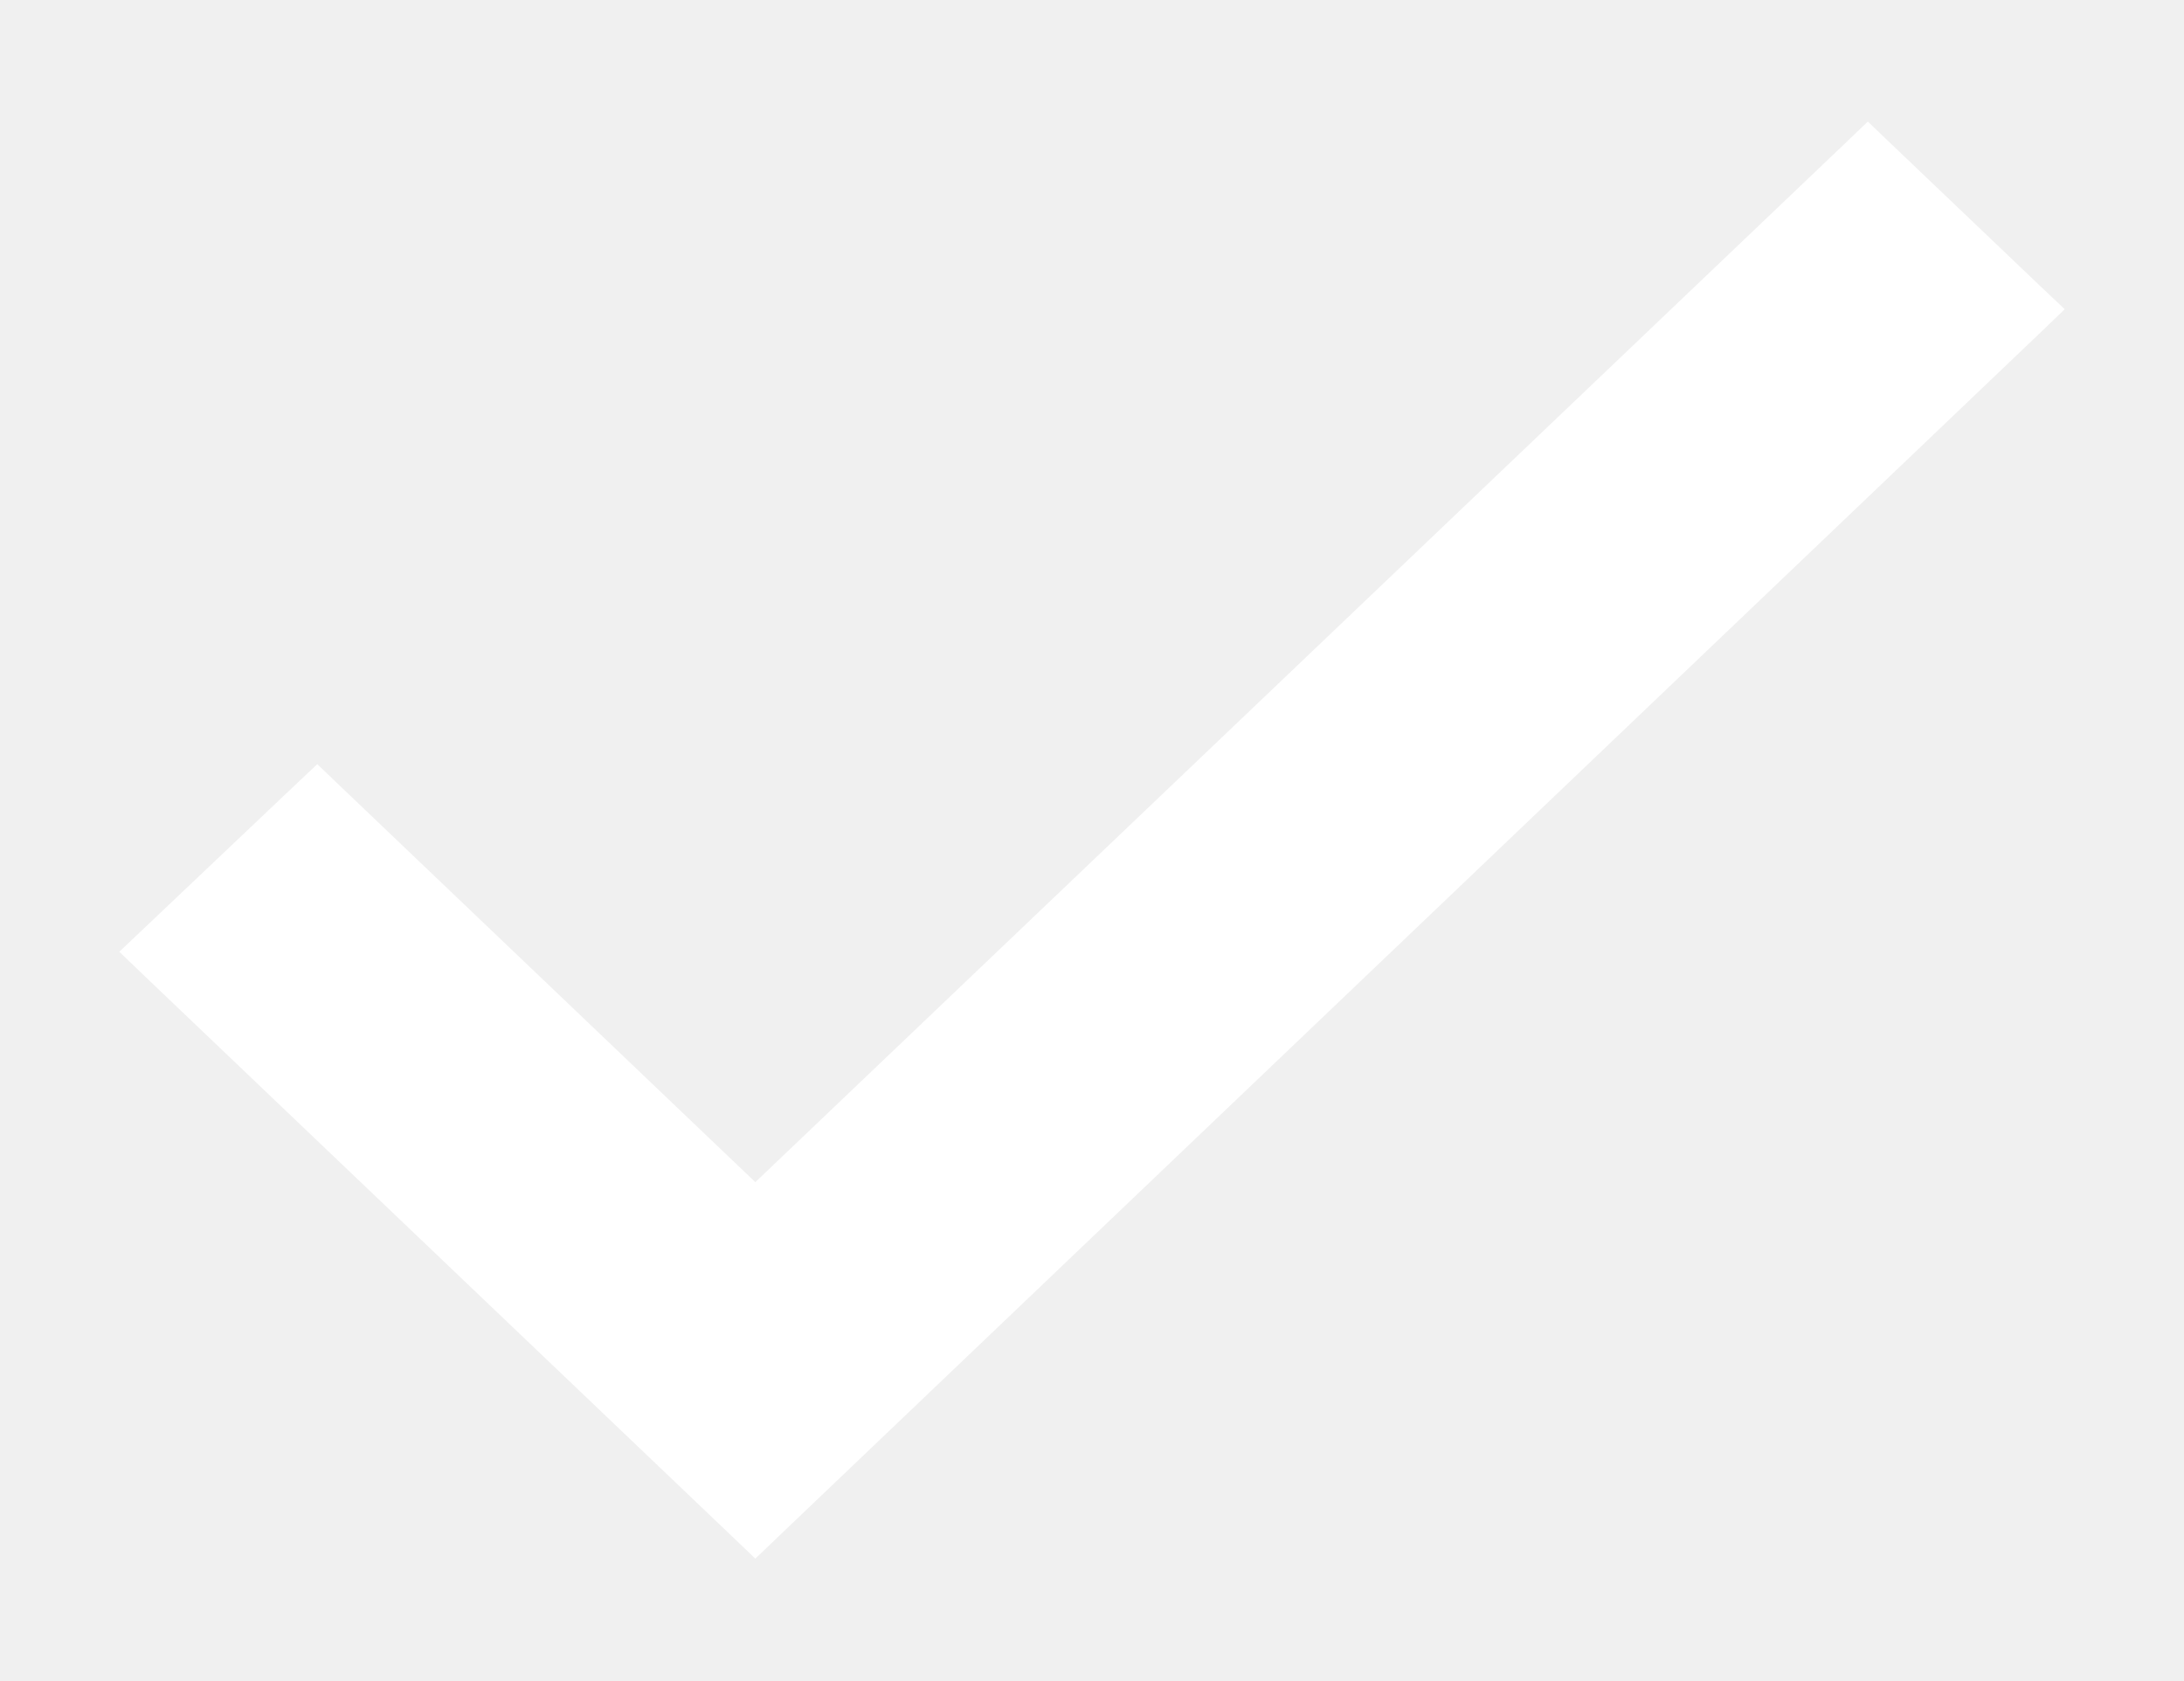
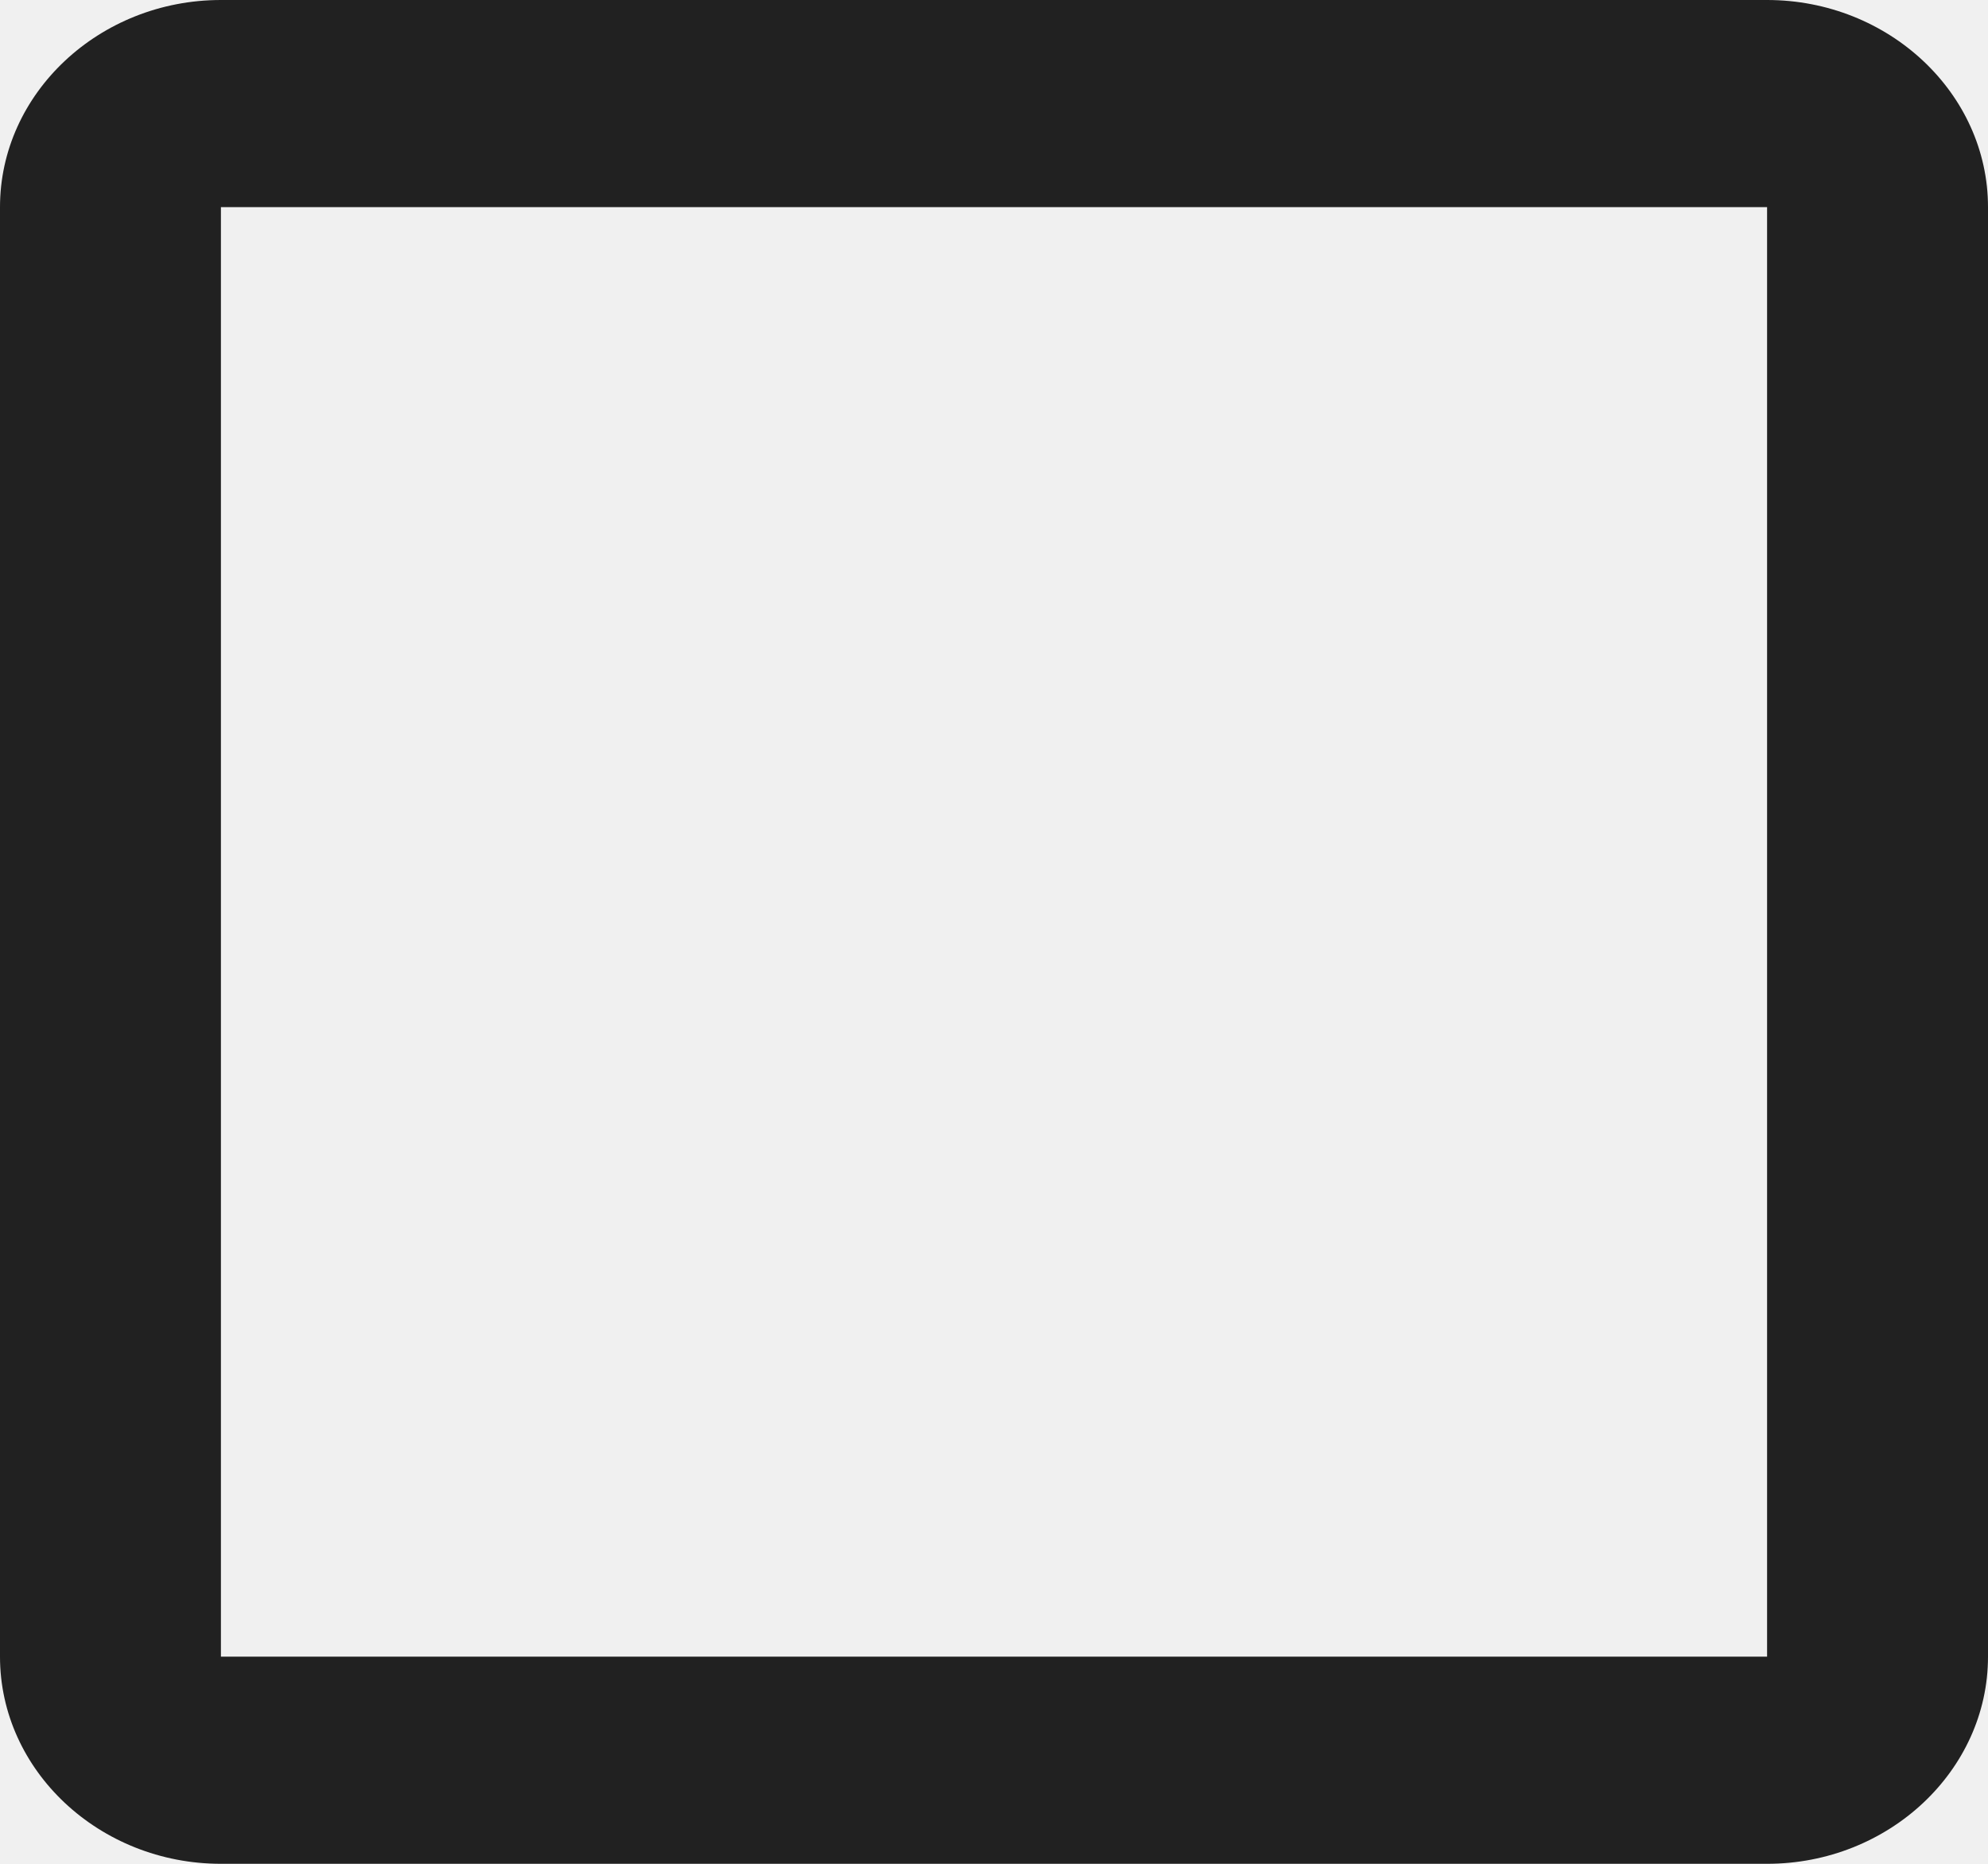
- <svg xmlns="http://www.w3.org/2000/svg" width="13" height="10" viewBox="0 0 13 10" fill="none">
-   <path d="M1.957 4.752L1.888 4.686L1.819 4.751L0.931 5.593L0.855 5.665L0.931 5.738L4.427 9.072L4.496 9.138L4.565 9.072L12.069 1.914L12.145 1.841L12.069 1.769L11.187 0.928L11.118 0.862L11.049 0.928L4.496 7.174L1.957 4.752Z" fill="white" stroke="white" stroke-width="0.2" />
+ <svg xmlns="http://www.w3.org/2000/svg" width="16" height="15" viewBox="0 0 16 15" fill="none">
+   <path d="M14.222 1.667V13.333H1.778V1.667H14.222ZM14.222 0H1.778C0.8 0 0 0.75 0 1.667V13.333C0 14.25 0.8 15 1.778 15H14.222C15.2 15 16 14.25 16 13.333V1.667C16 0.75 15.2 0 14.222 0Z" fill="#212121" />
</svg>
